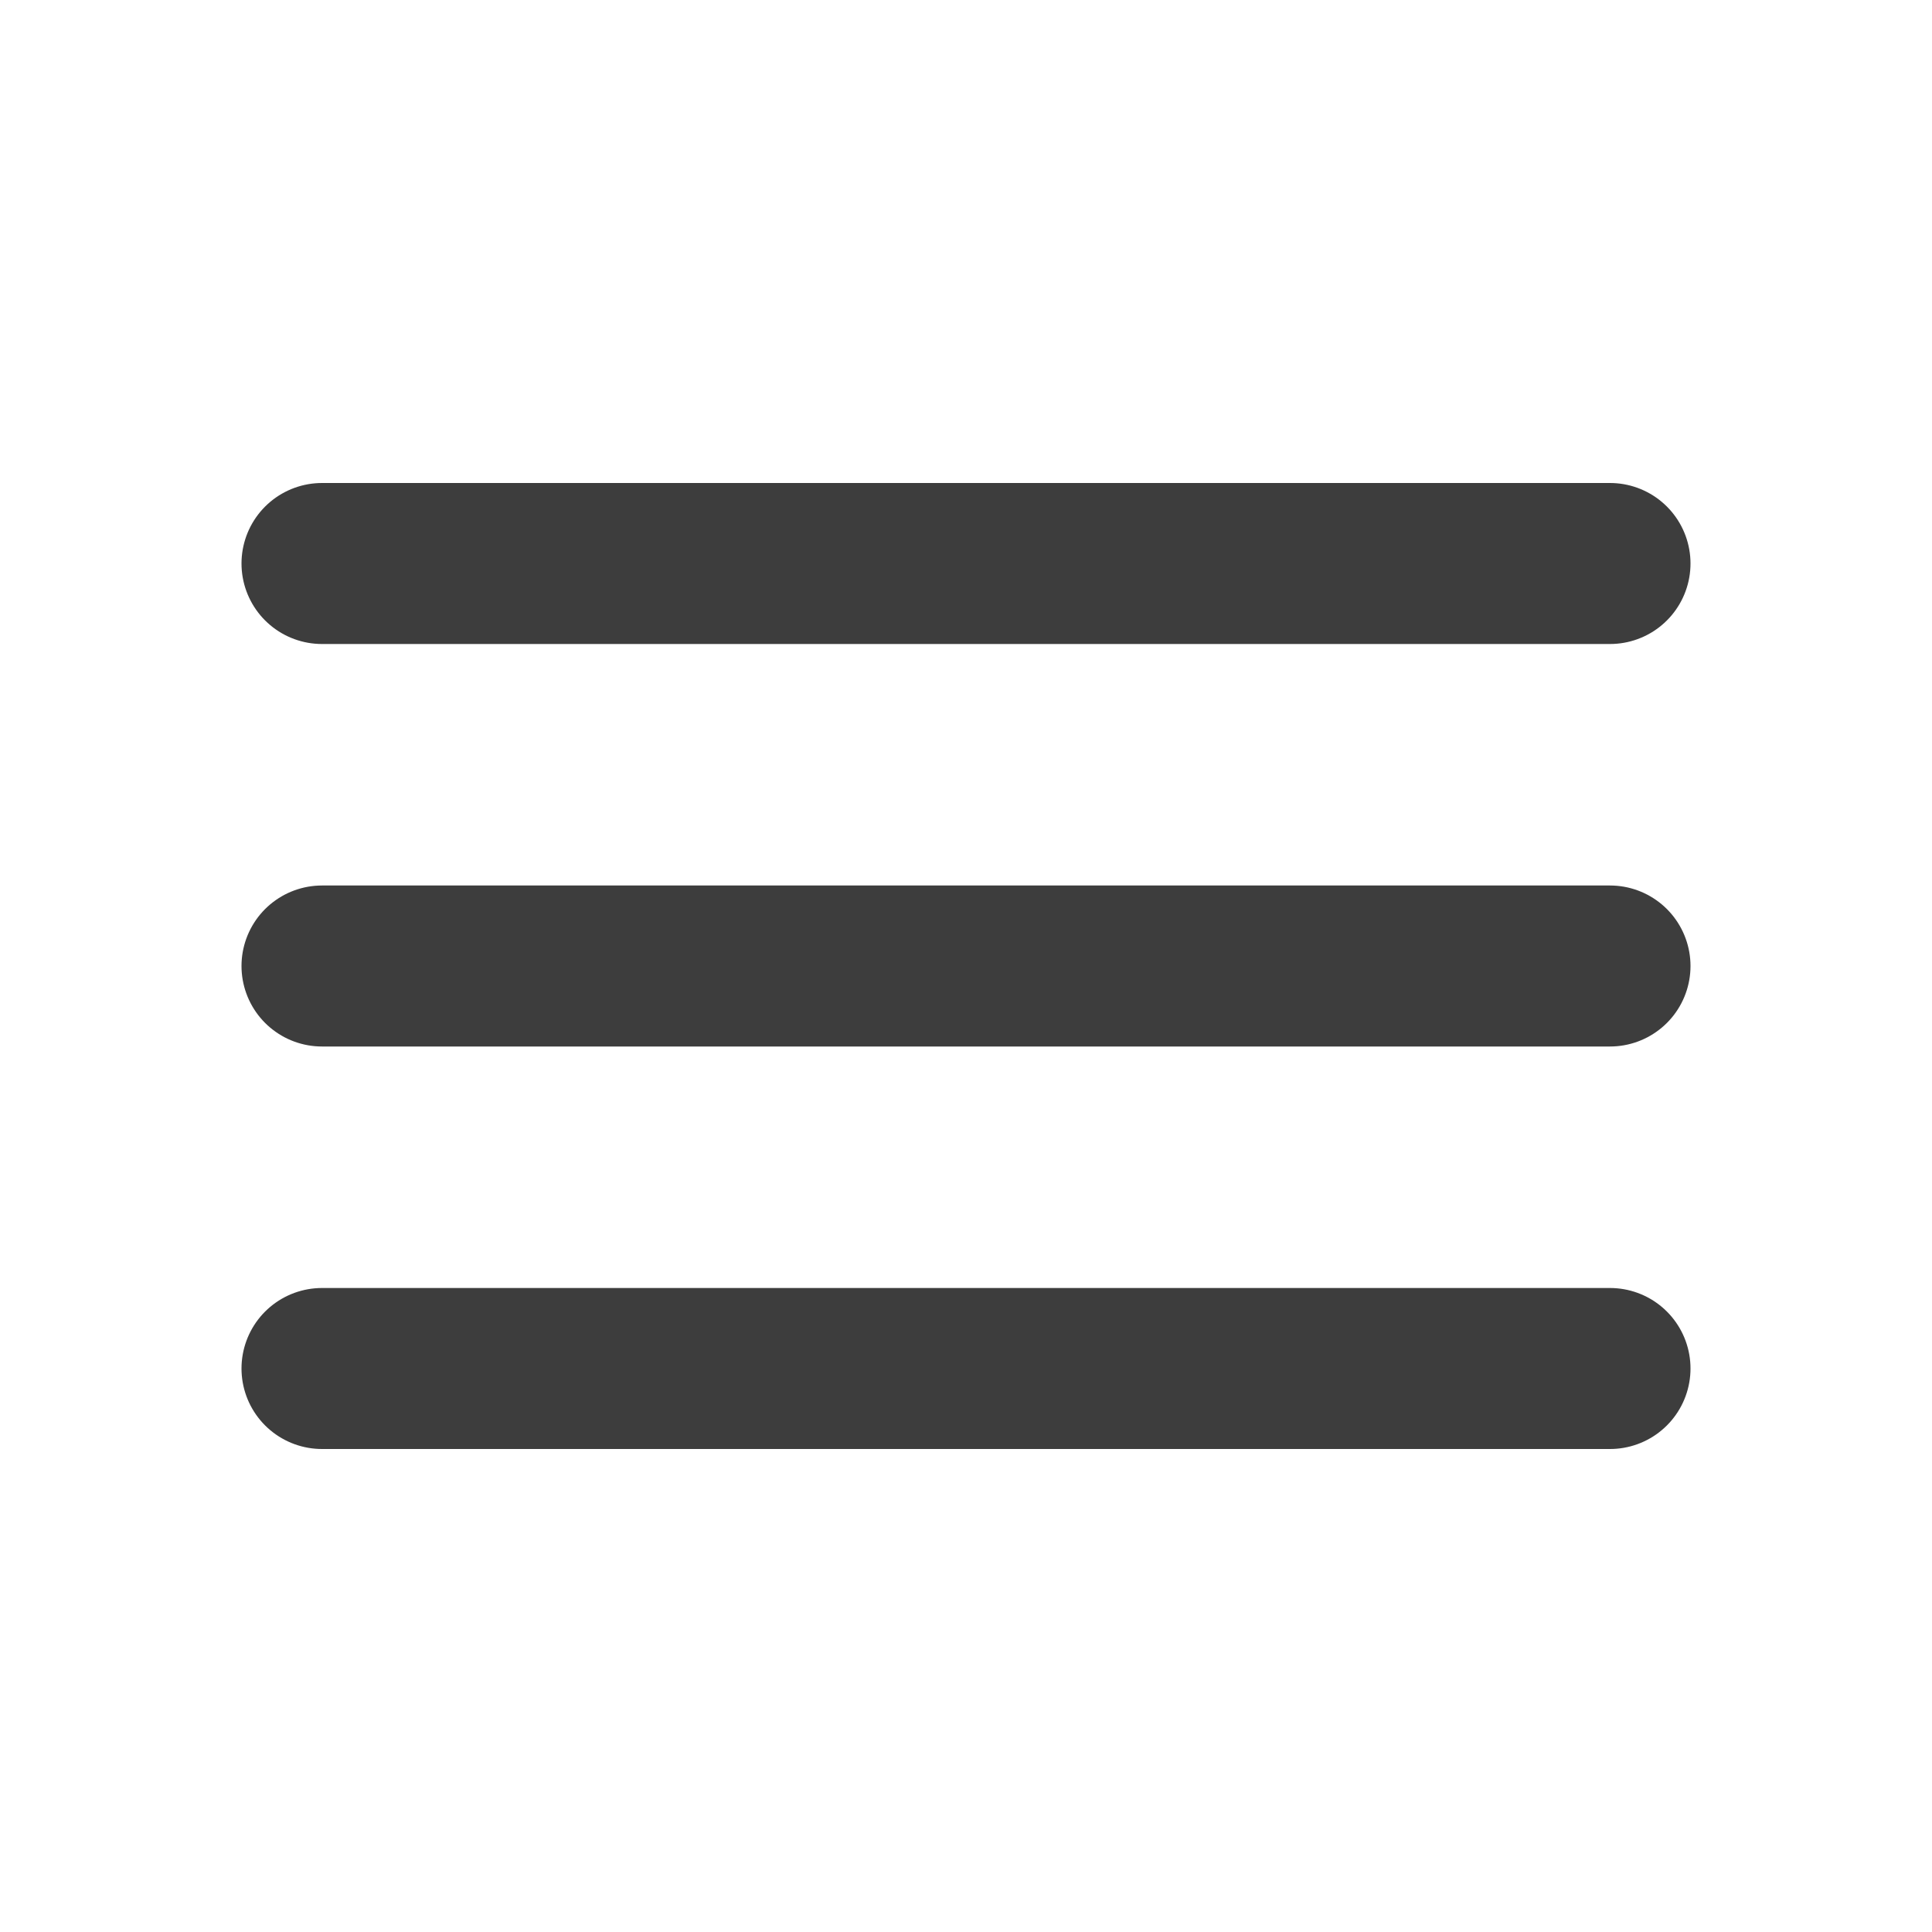
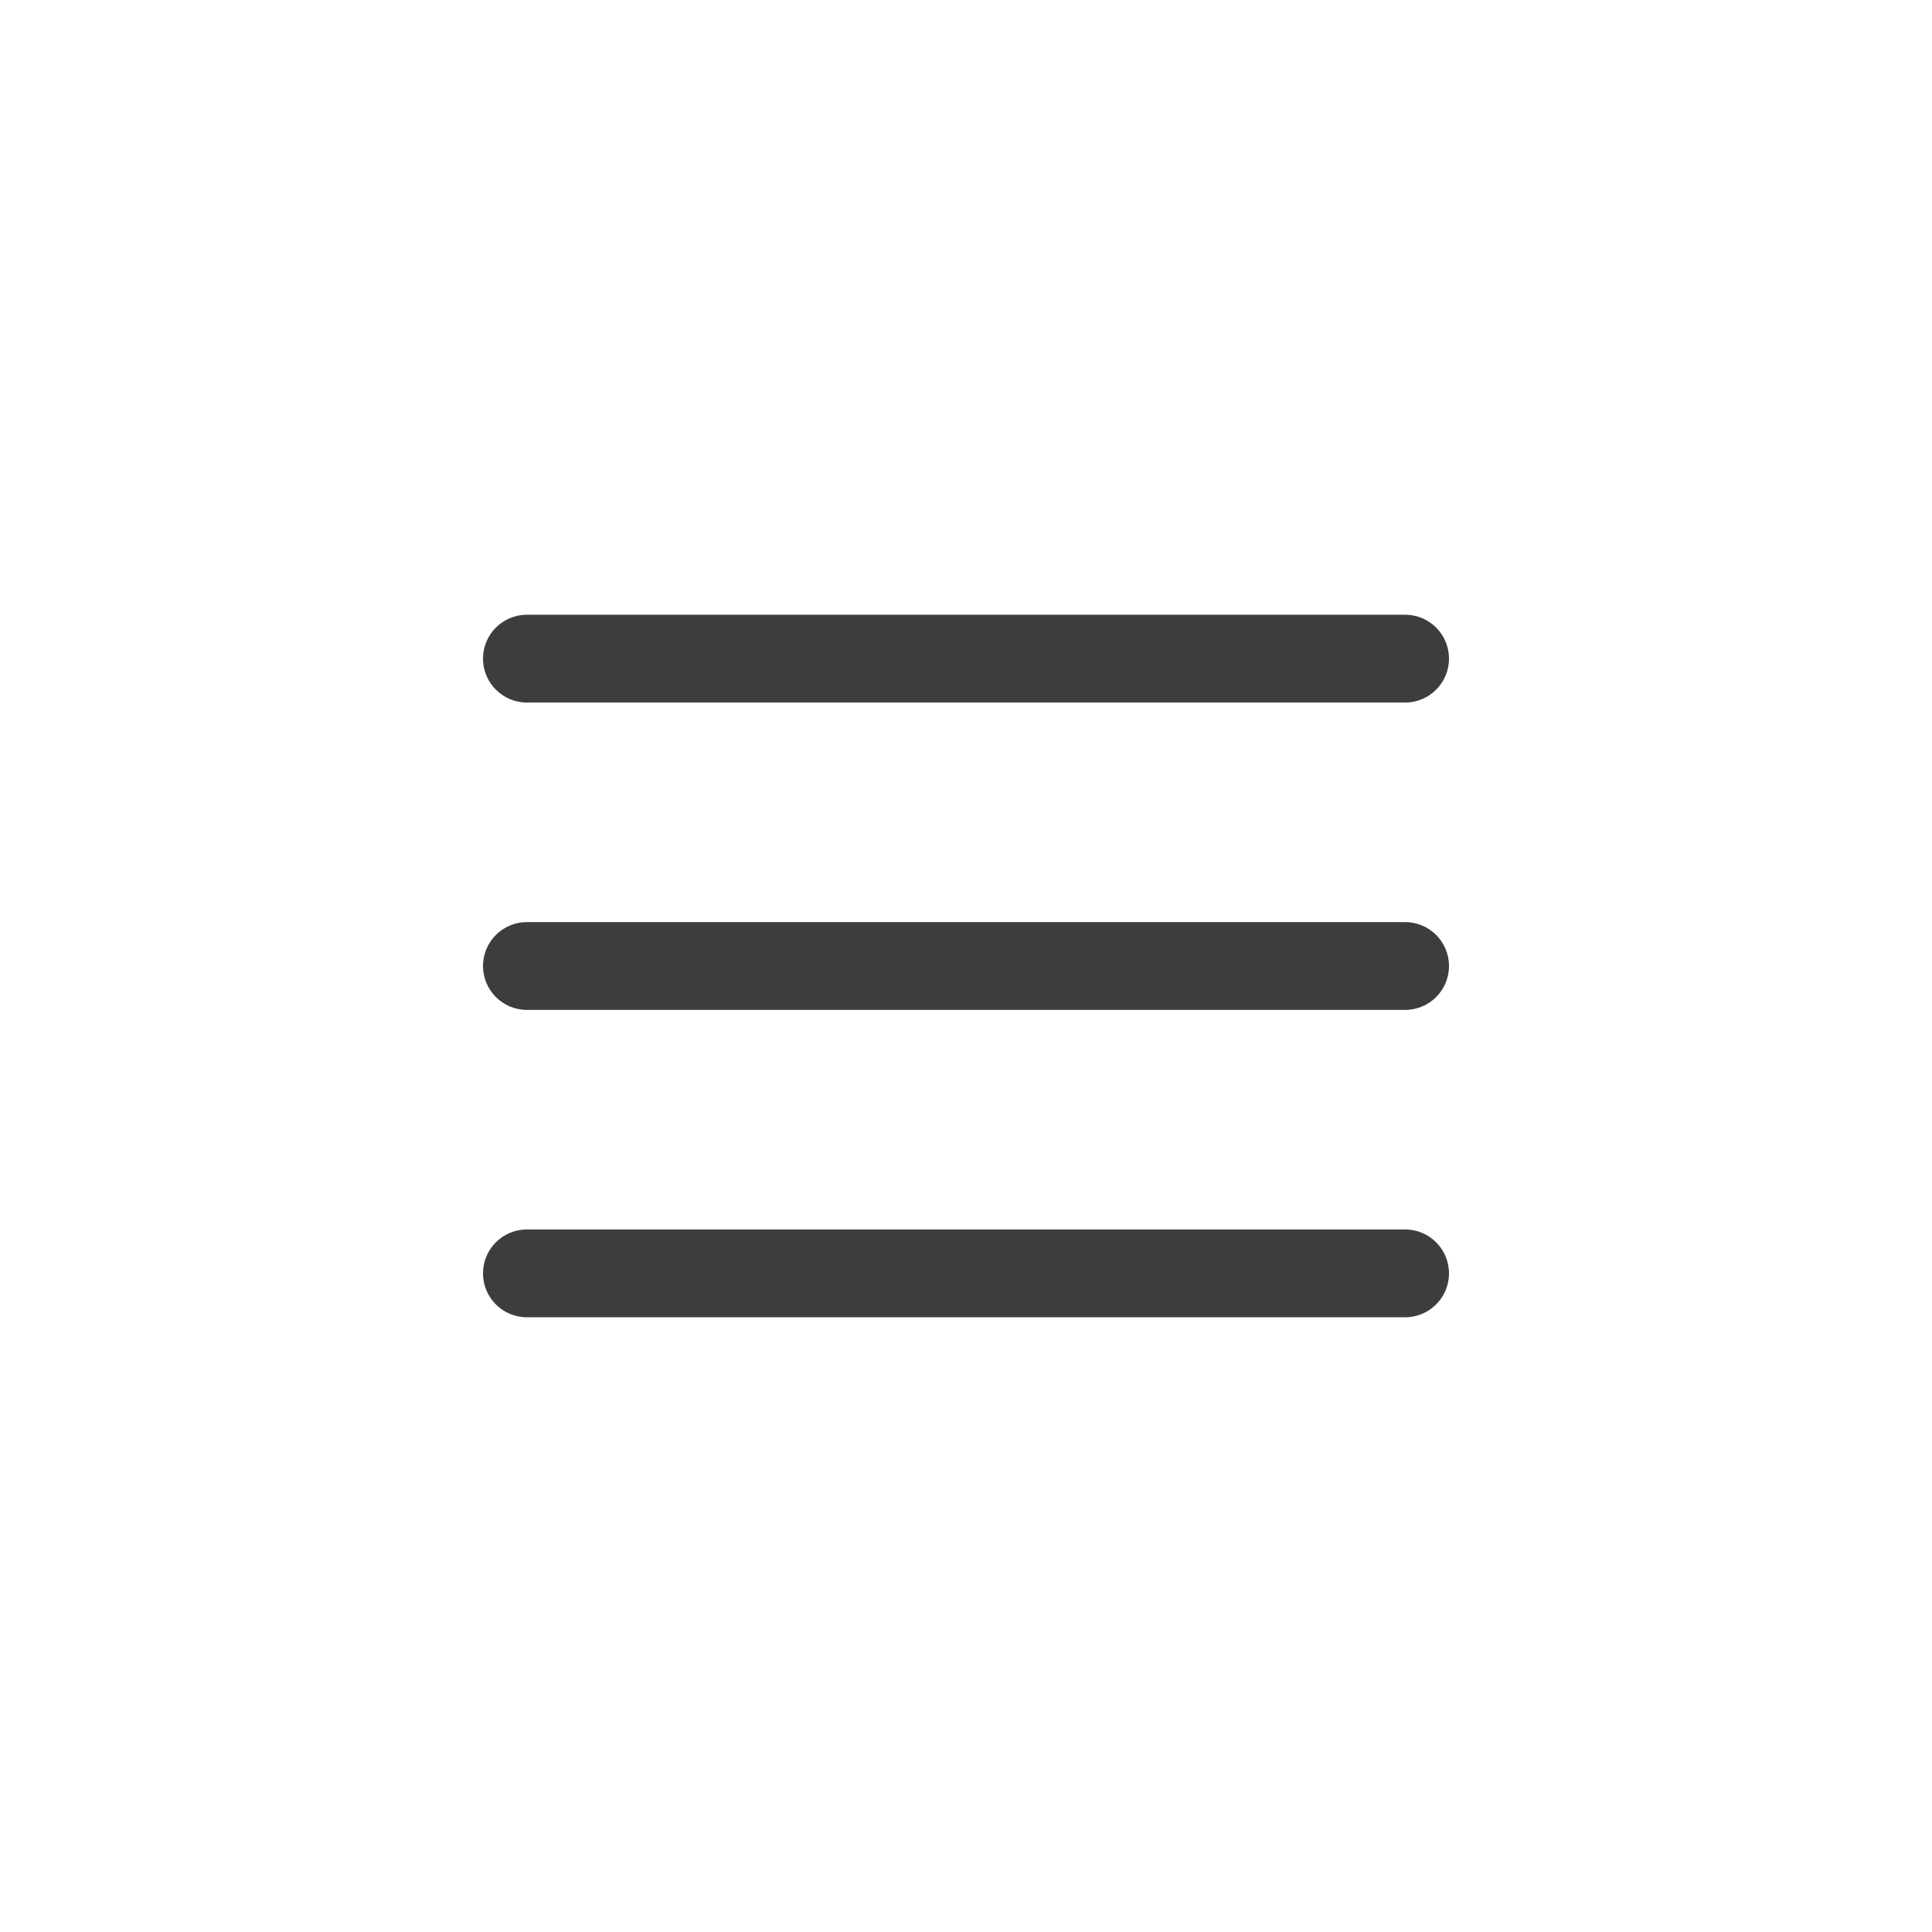
- <svg xmlns="http://www.w3.org/2000/svg" width="24" height="24" viewBox="0 0 24 24" fill="none">
-   <path d="M4 7H20" stroke="#3D3D3D" stroke-width="2" stroke-linecap="round" />
-   <path d="M4 12H20" stroke="#3D3D3D" stroke-width="2" stroke-linecap="round" />
-   <path d="M4 17H20" stroke="#3D3D3D" stroke-width="2" stroke-linecap="round" />
+ <svg xmlns="http://www.w3.org/2000/svg" width="44" height="44" viewBox="0 0 44 44" fill="none">
+   <g>
+     <rect x="11" y="14" width="22" height="2" rx="1" fill="#3D3D3D" />
+     <rect x="11" y="21" width="22" height="2" rx="1" fill="#3D3D3D" />
+     <rect x="11" y="28" width="22" height="2" rx="1" fill="#3D3D3D" />
+   </g>
</svg>
